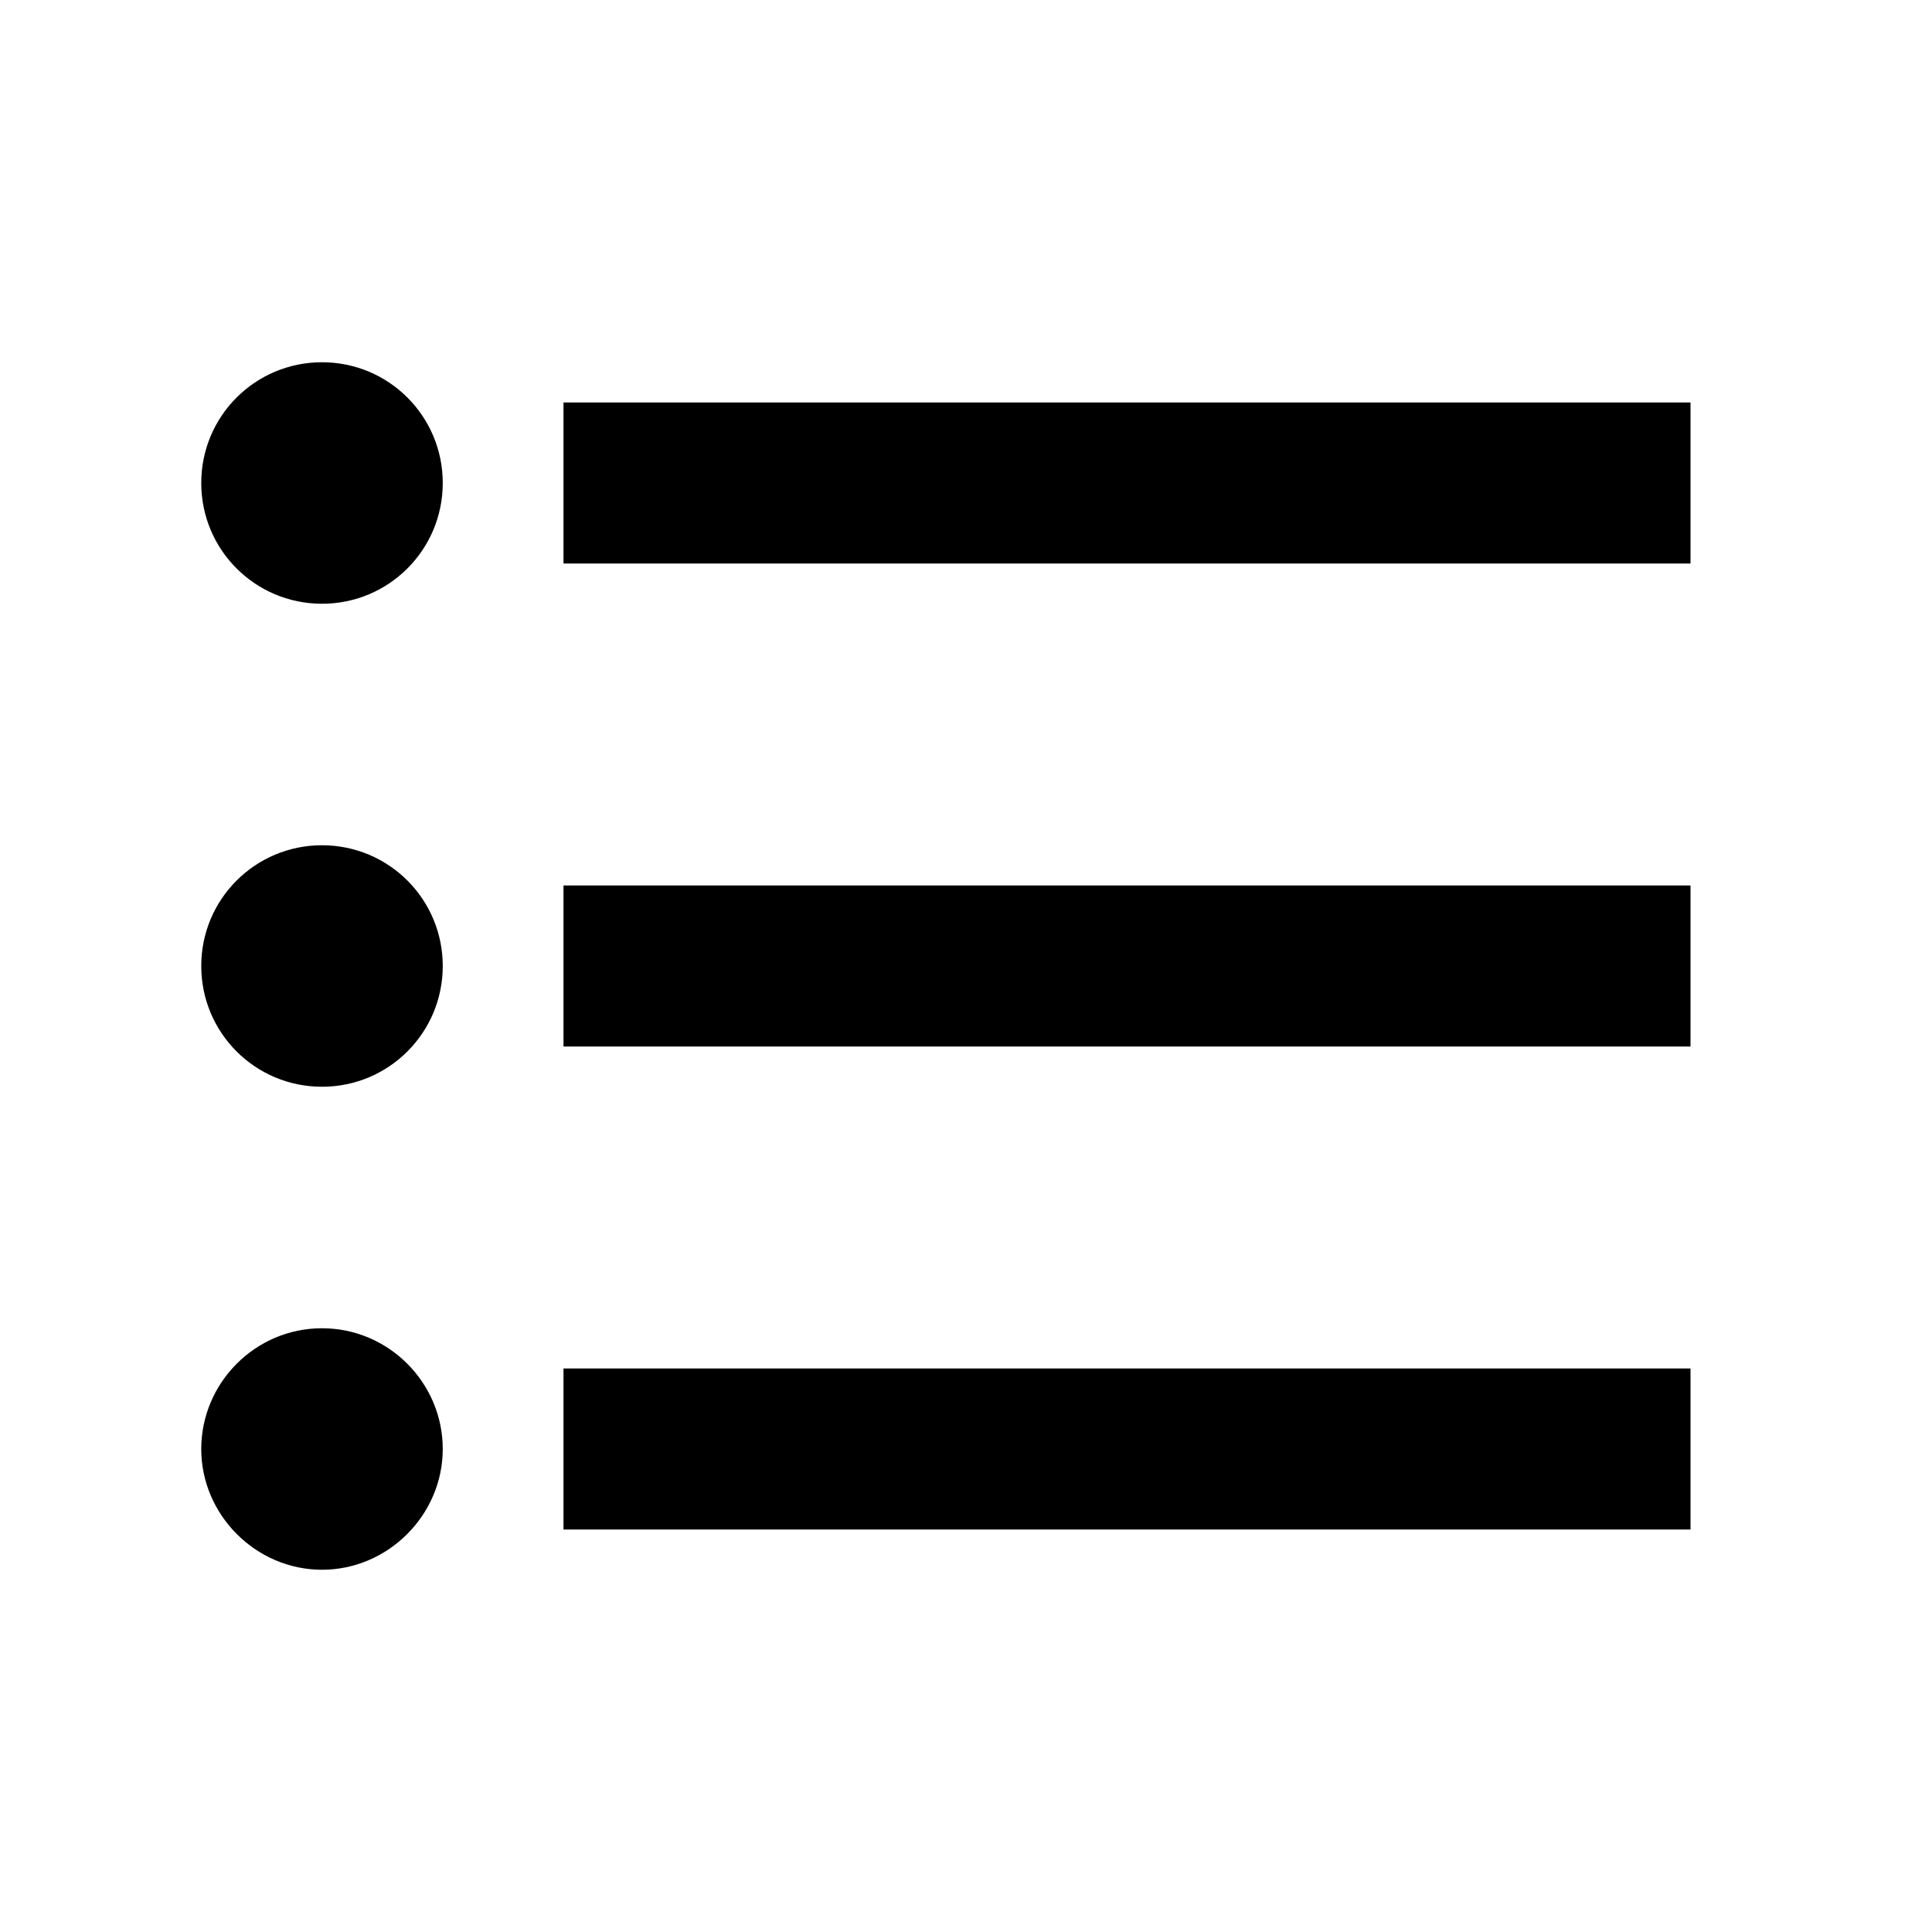
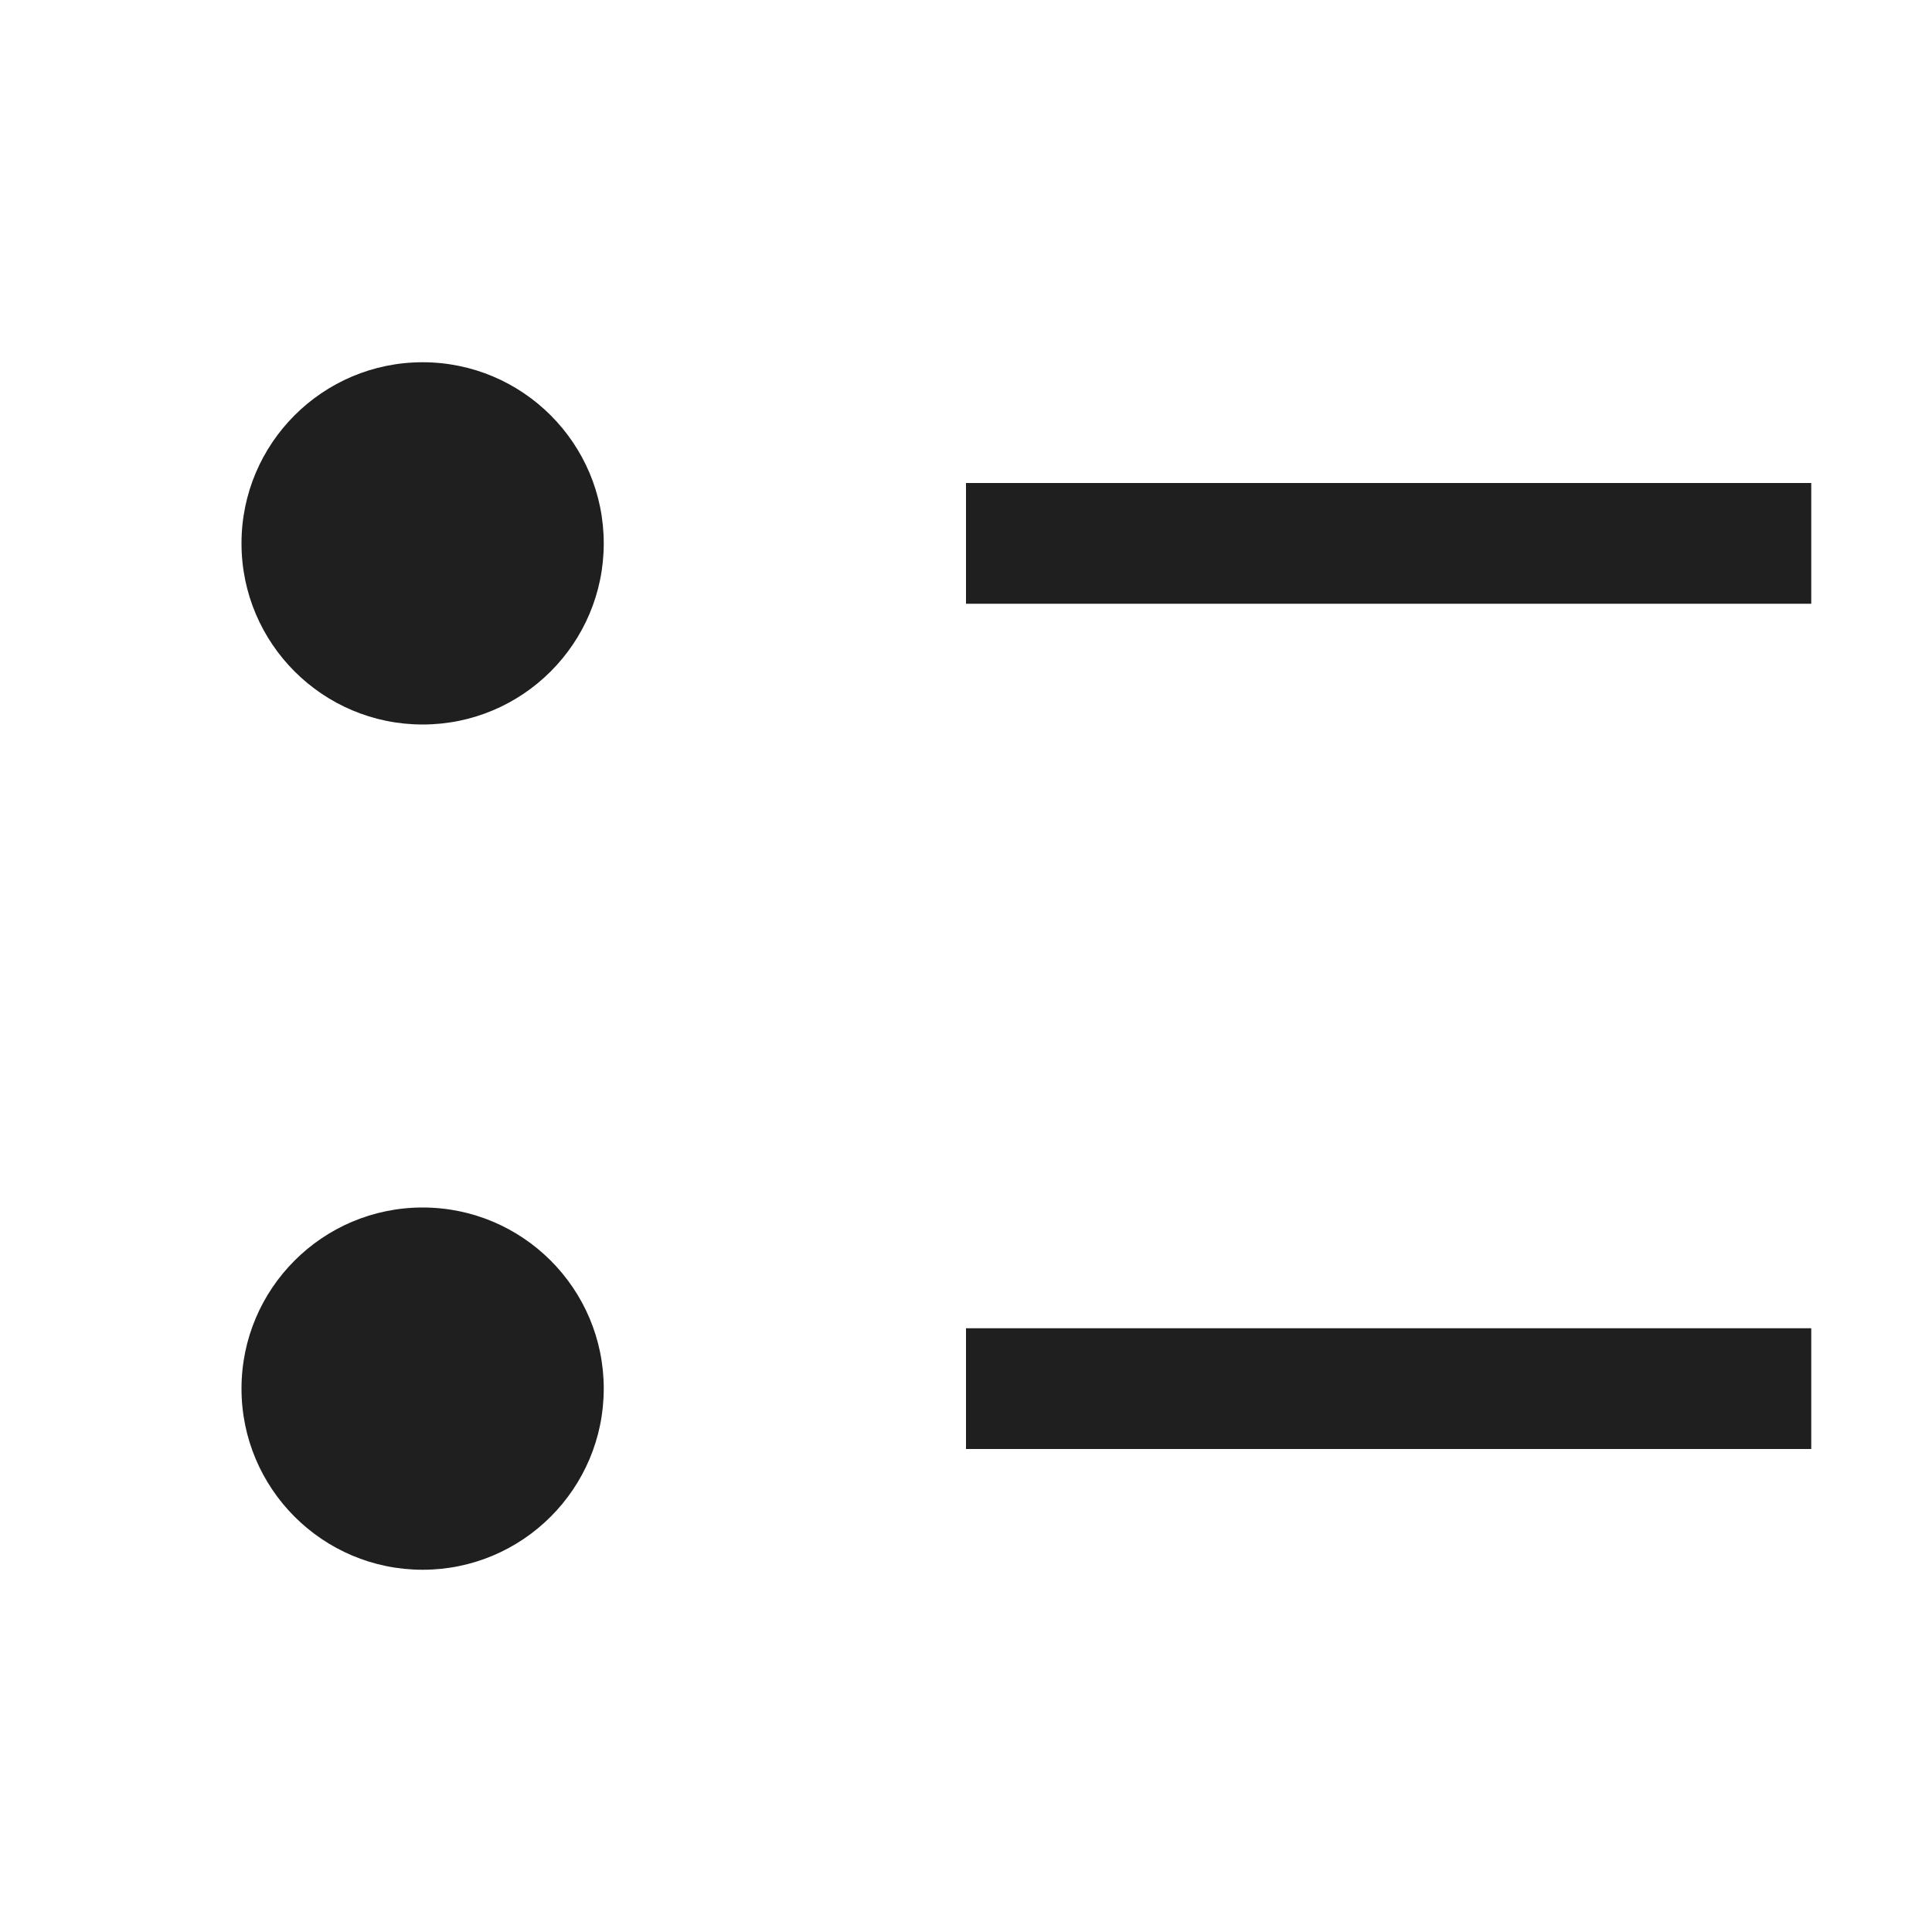
- <svg xmlns="http://www.w3.org/2000/svg" viewBox="0 0 24 24">
-   <path d="M0 0h24v24H0V0z" fill="none" />
-   <path d="M4 10.5c-.83 0-1.5.67-1.5 1.5s.67 1.5 1.5 1.5 1.5-.67 1.5-1.5-.67-1.5-1.5-1.5zm0-6c-.83 0-1.5.67-1.5 1.5S3.17 7.5 4 7.5 5.5 6.83 5.5 6 4.83 4.5 4 4.5zm0 12c-.83 0-1.5.68-1.5 1.5s.68 1.5 1.5 1.5 1.5-.68 1.5-1.5-.67-1.5-1.5-1.5zM7 19h14v-2H7v2zm0-6h14v-2H7v2zm0-8v2h14V5H7z" />
+ <svg xmlns="http://www.w3.org/2000/svg" width="16" height="16" viewBox="0 0 16 16" fill="none">
+   <path d="M3.5 6C4.328 6 5 5.328 5 4.5C5 3.672 4.328 3 3.5 3C2.672 3 2 3.672 2 4.5C2 5.328 2.672 6 3.5 6Z" fill="#1F1F1F" />
+   <path d="M3.5 13C4.328 13 5 12.328 5 11.5C5 10.672 4.328 10 3.5 10C2.672 10 2 10.672 2 11.5C2 12.328 2.672 13 3.5 13Z" fill="#1F1F1F" />
+   <path d="M15 11H8V12H15V11Z" fill="#1F1F1F" />
+   <path d="M15 4H8V5H15V4Z" fill="#1F1F1F" />
</svg>
